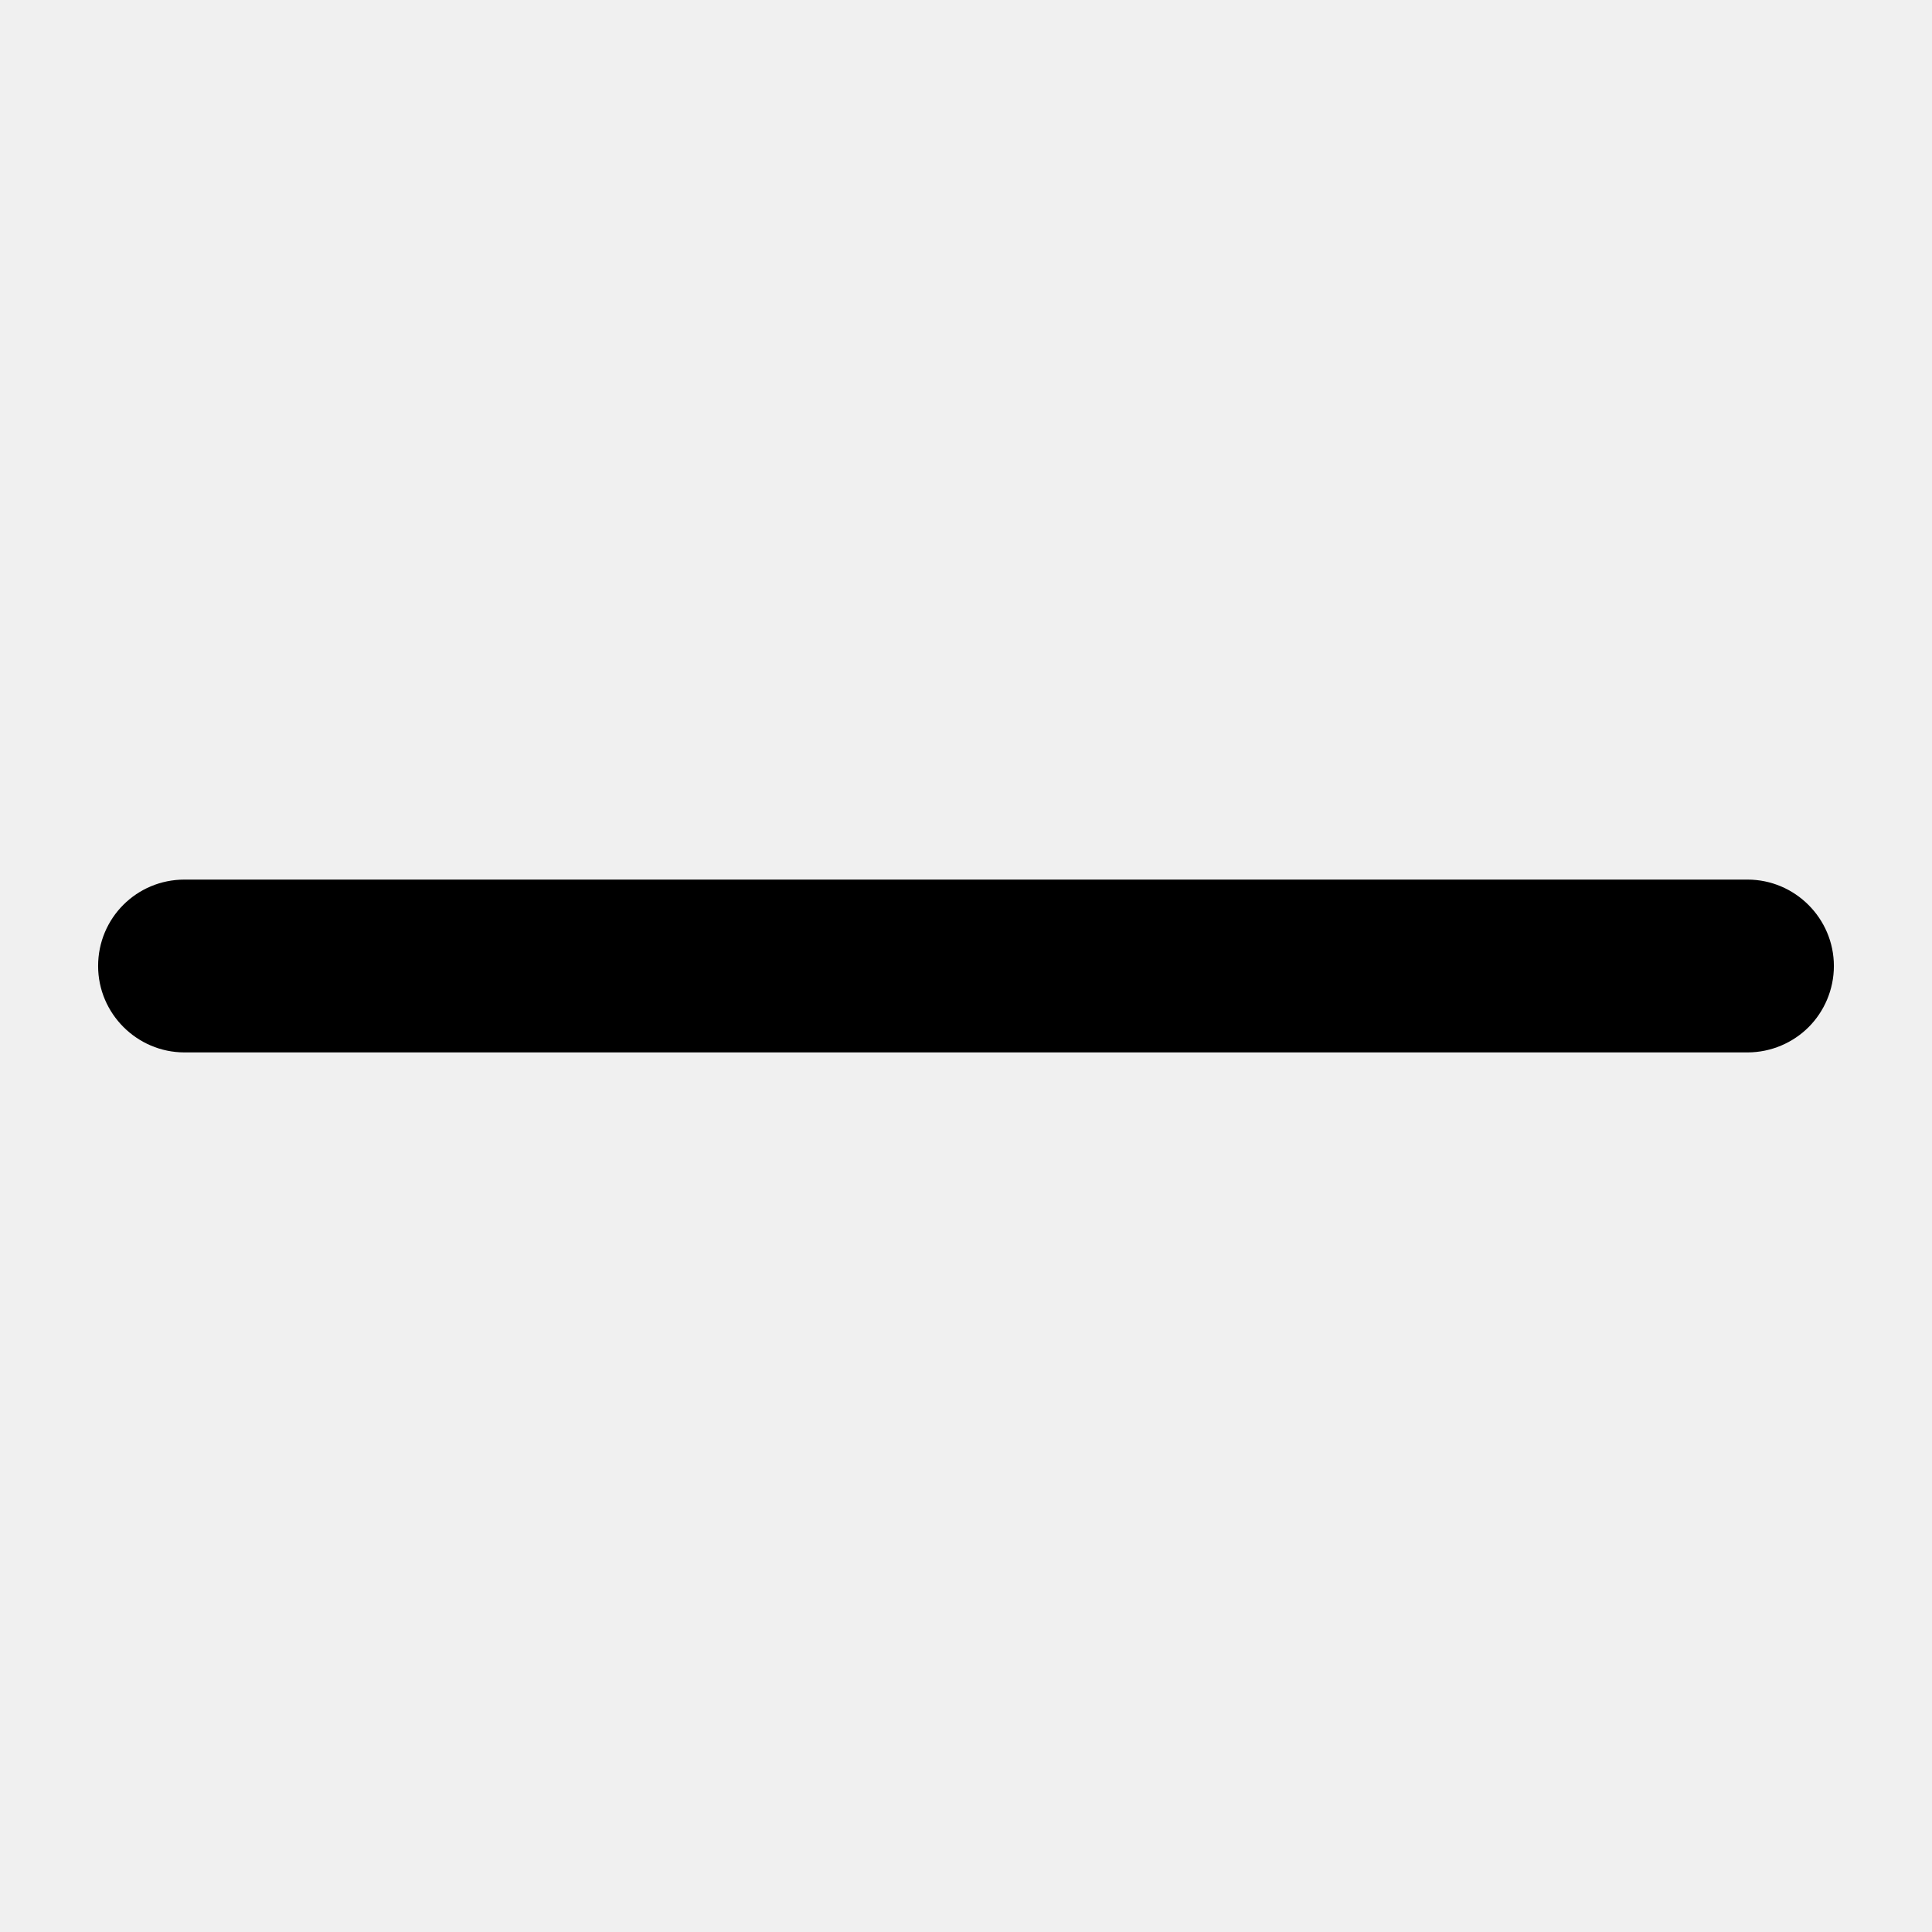
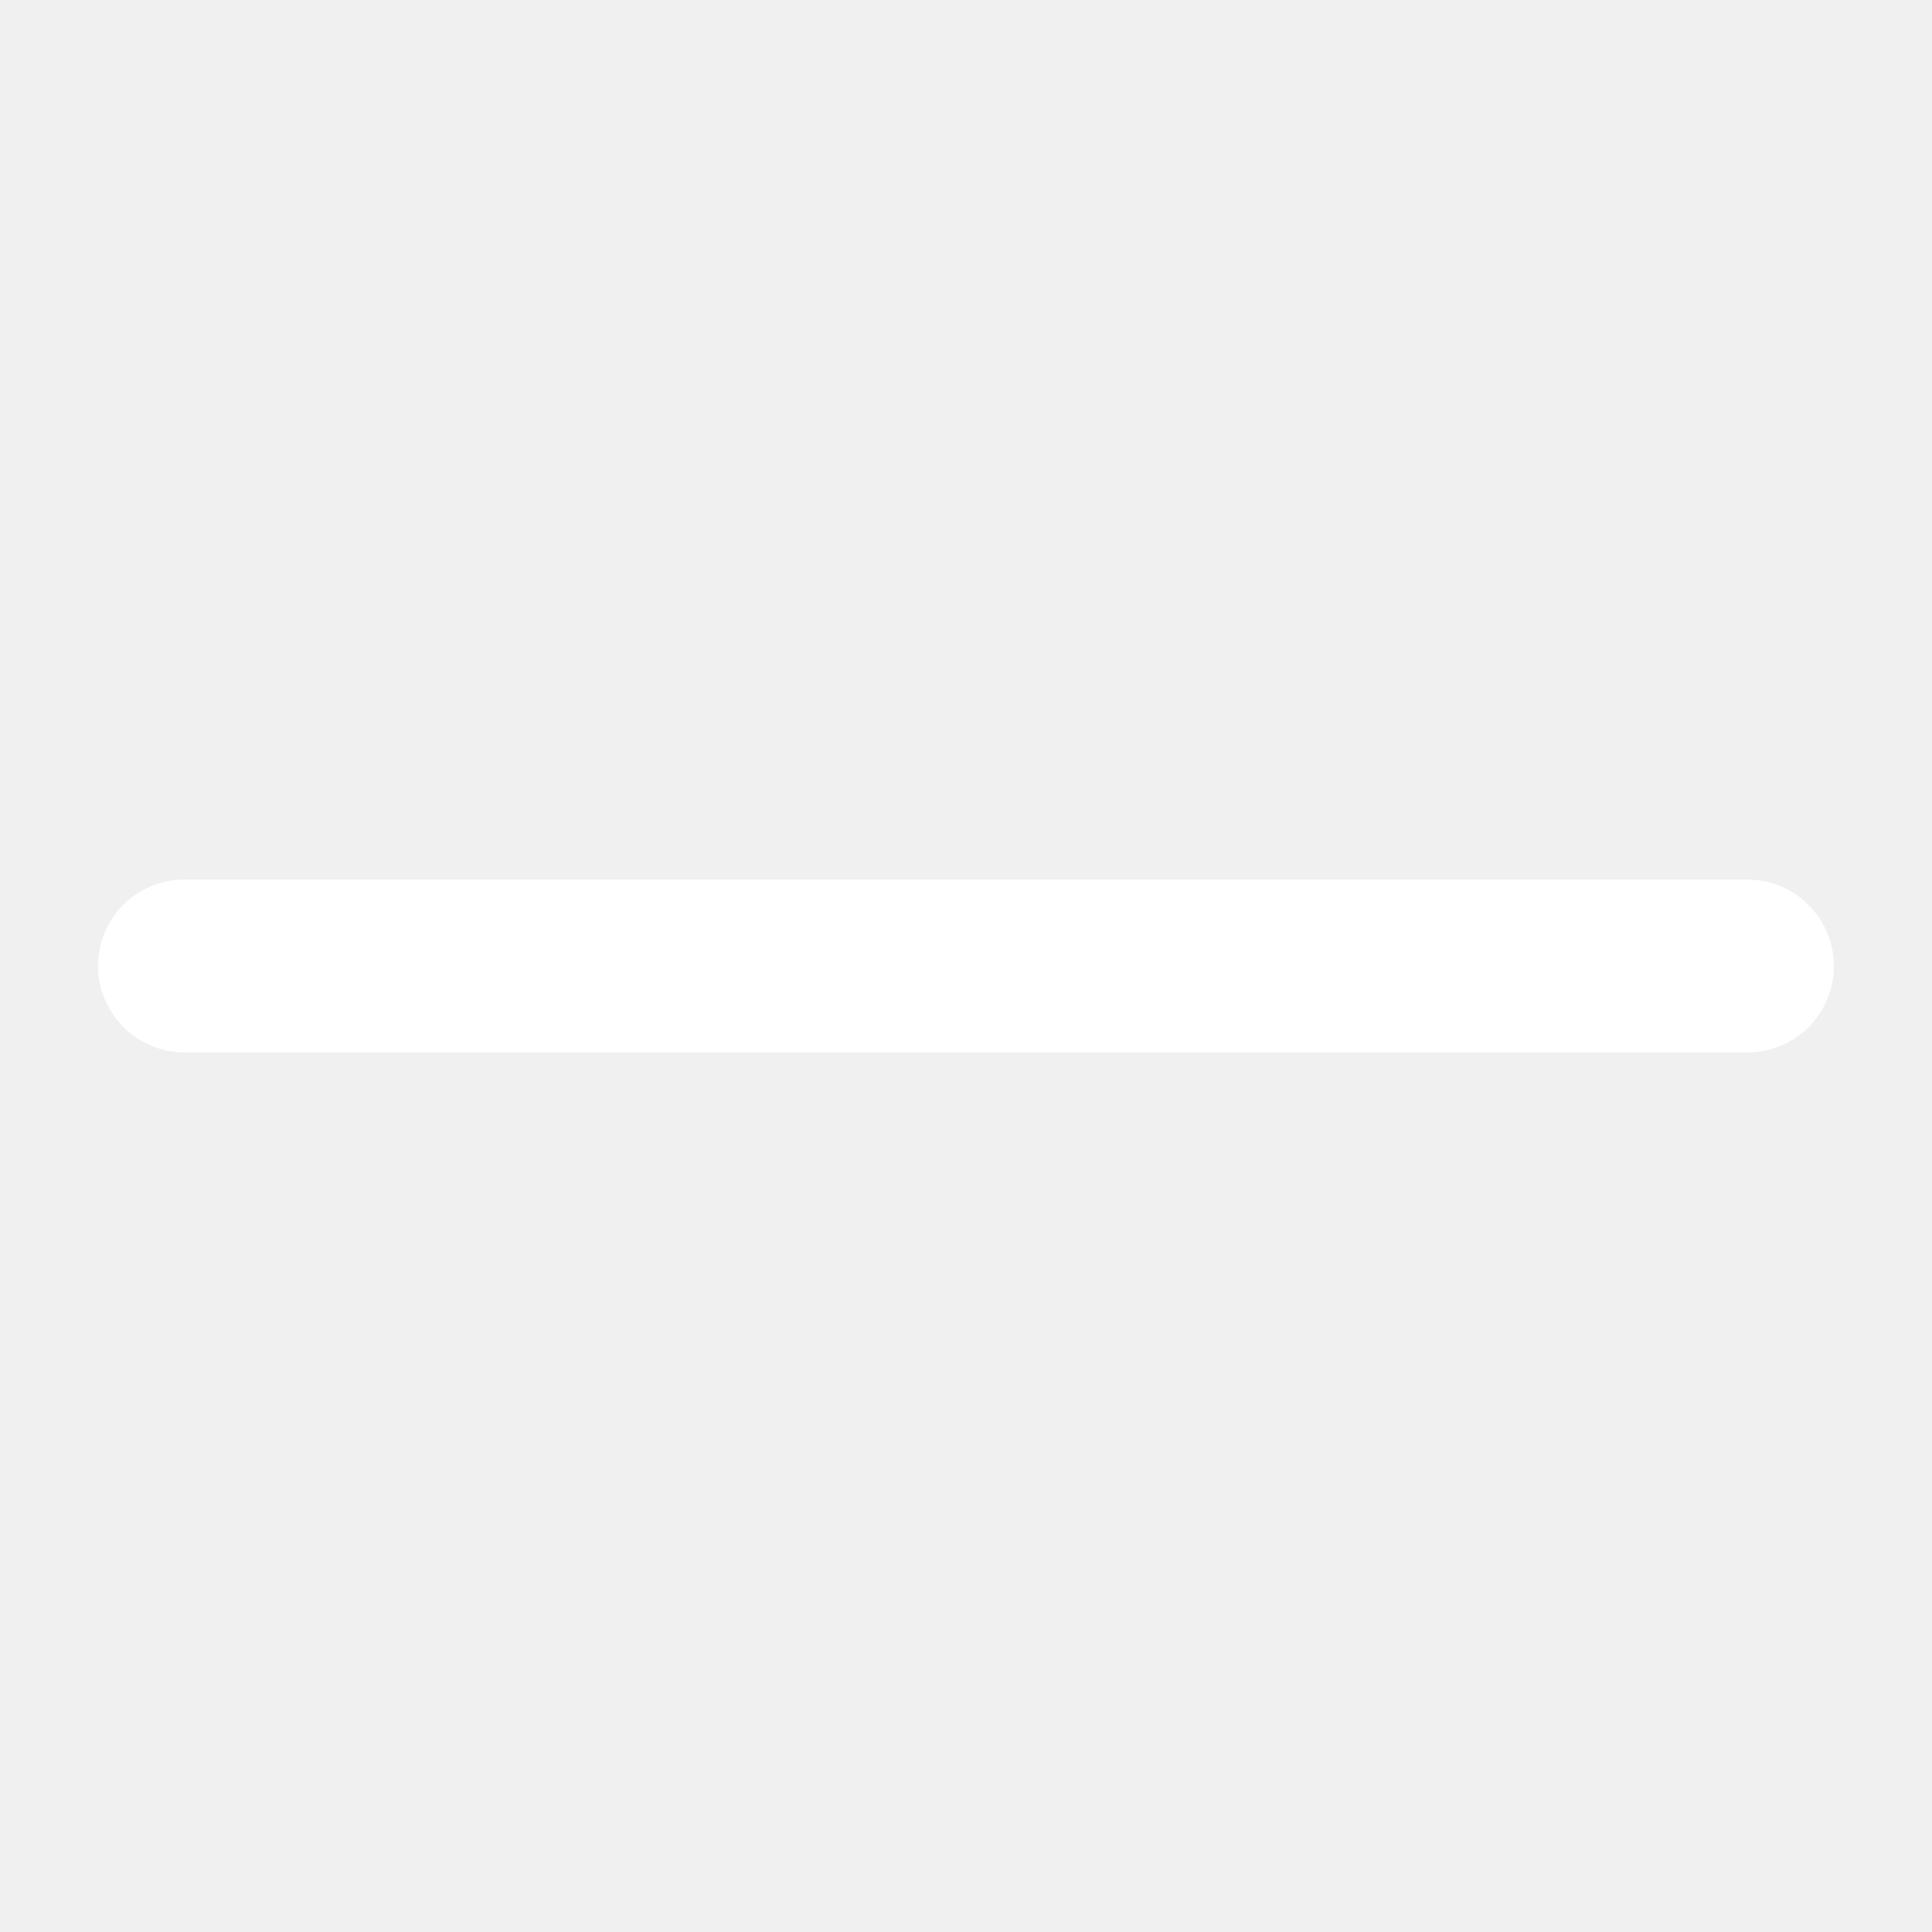
<svg xmlns="http://www.w3.org/2000/svg" version="1.1" id="Layer_1" x="0px" y="0px" viewBox="0 0 512 512" enable-background="new 0 0 512 512" xml:space="preserve">
-   <path d="M479.3,272.2c-4.1,4.1-9.9,6.7-16.2,6.7H48.9C36.3,278.9,26,268.6,26,256c0-12.7,10.2-22.9,22.9-22.9h414.2  c12.6,0,22.9,10.3,22.9,22.9C486,262.3,483.4,268.1,479.3,272.2z" />
+   <path fill="#ffffff" d="M479.3,272.2c-4.1,4.1-9.9,6.7-16.2,6.7H48.9C36.3,278.9,26,268.6,26,256c0-12.7,10.2-22.9,22.9-22.9h414.2  c12.6,0,22.9,10.3,22.9,22.9C486,262.3,483.4,268.1,479.3,272.2z" />
</svg>
